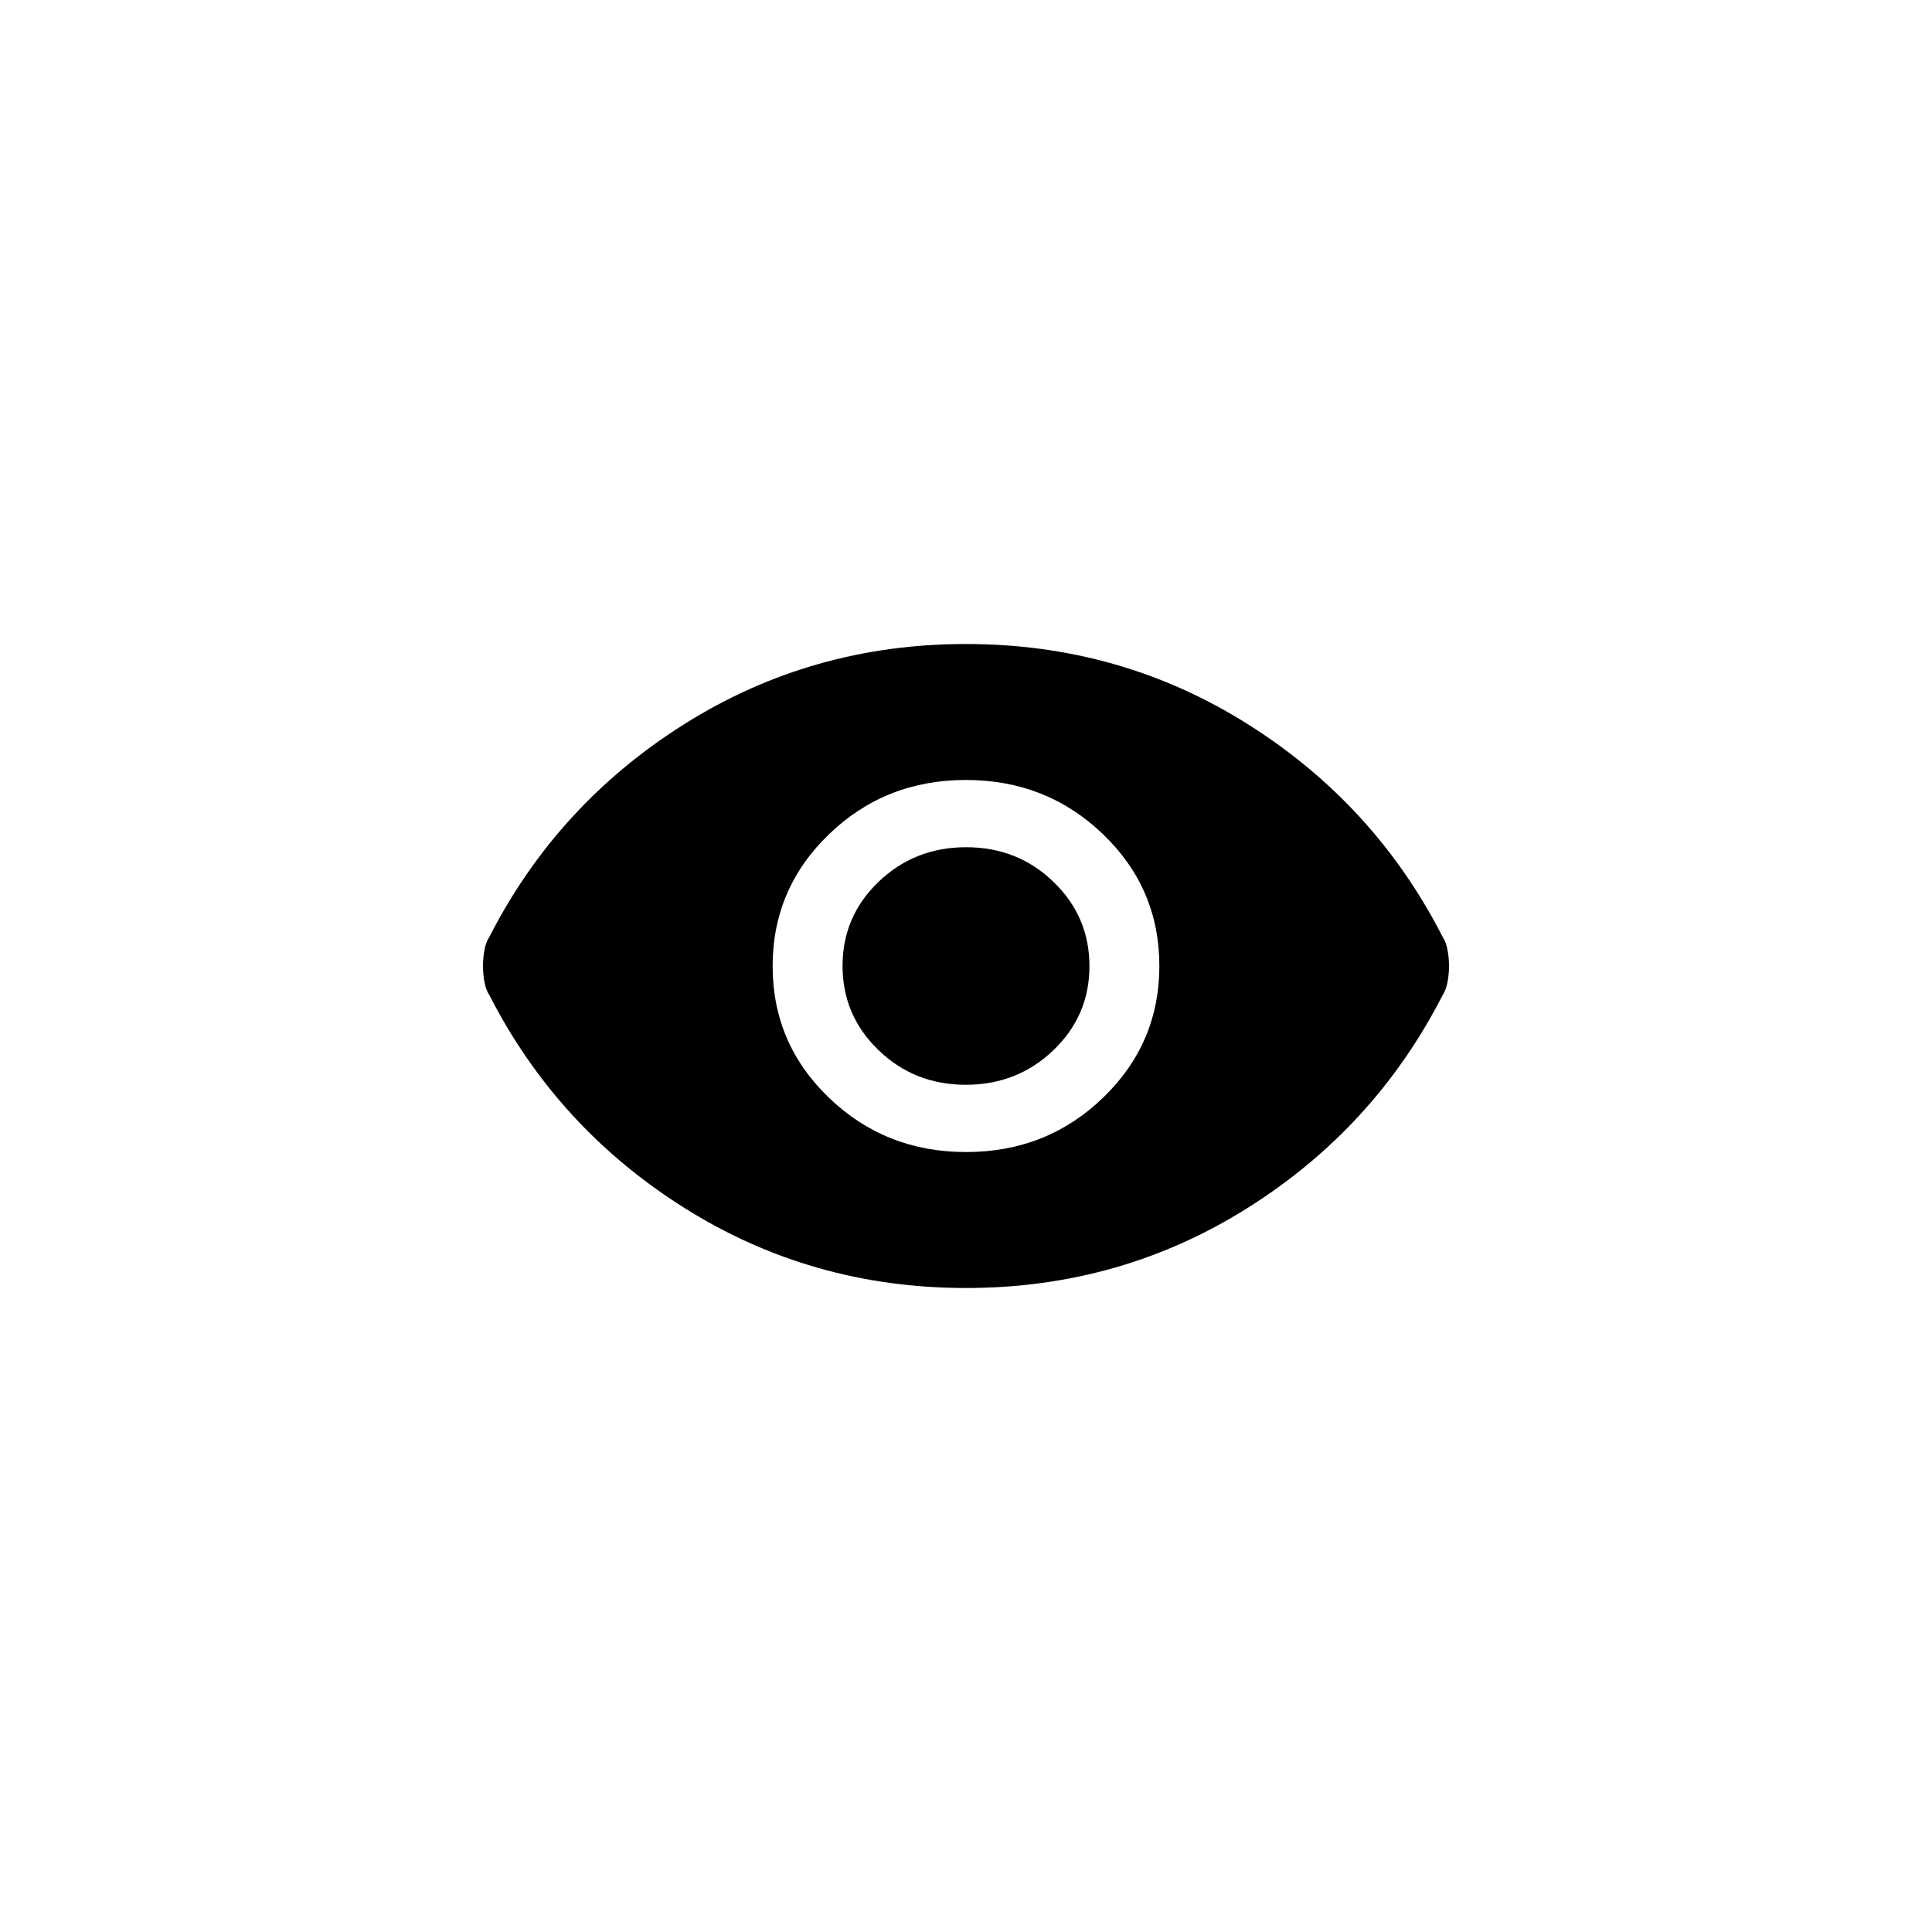
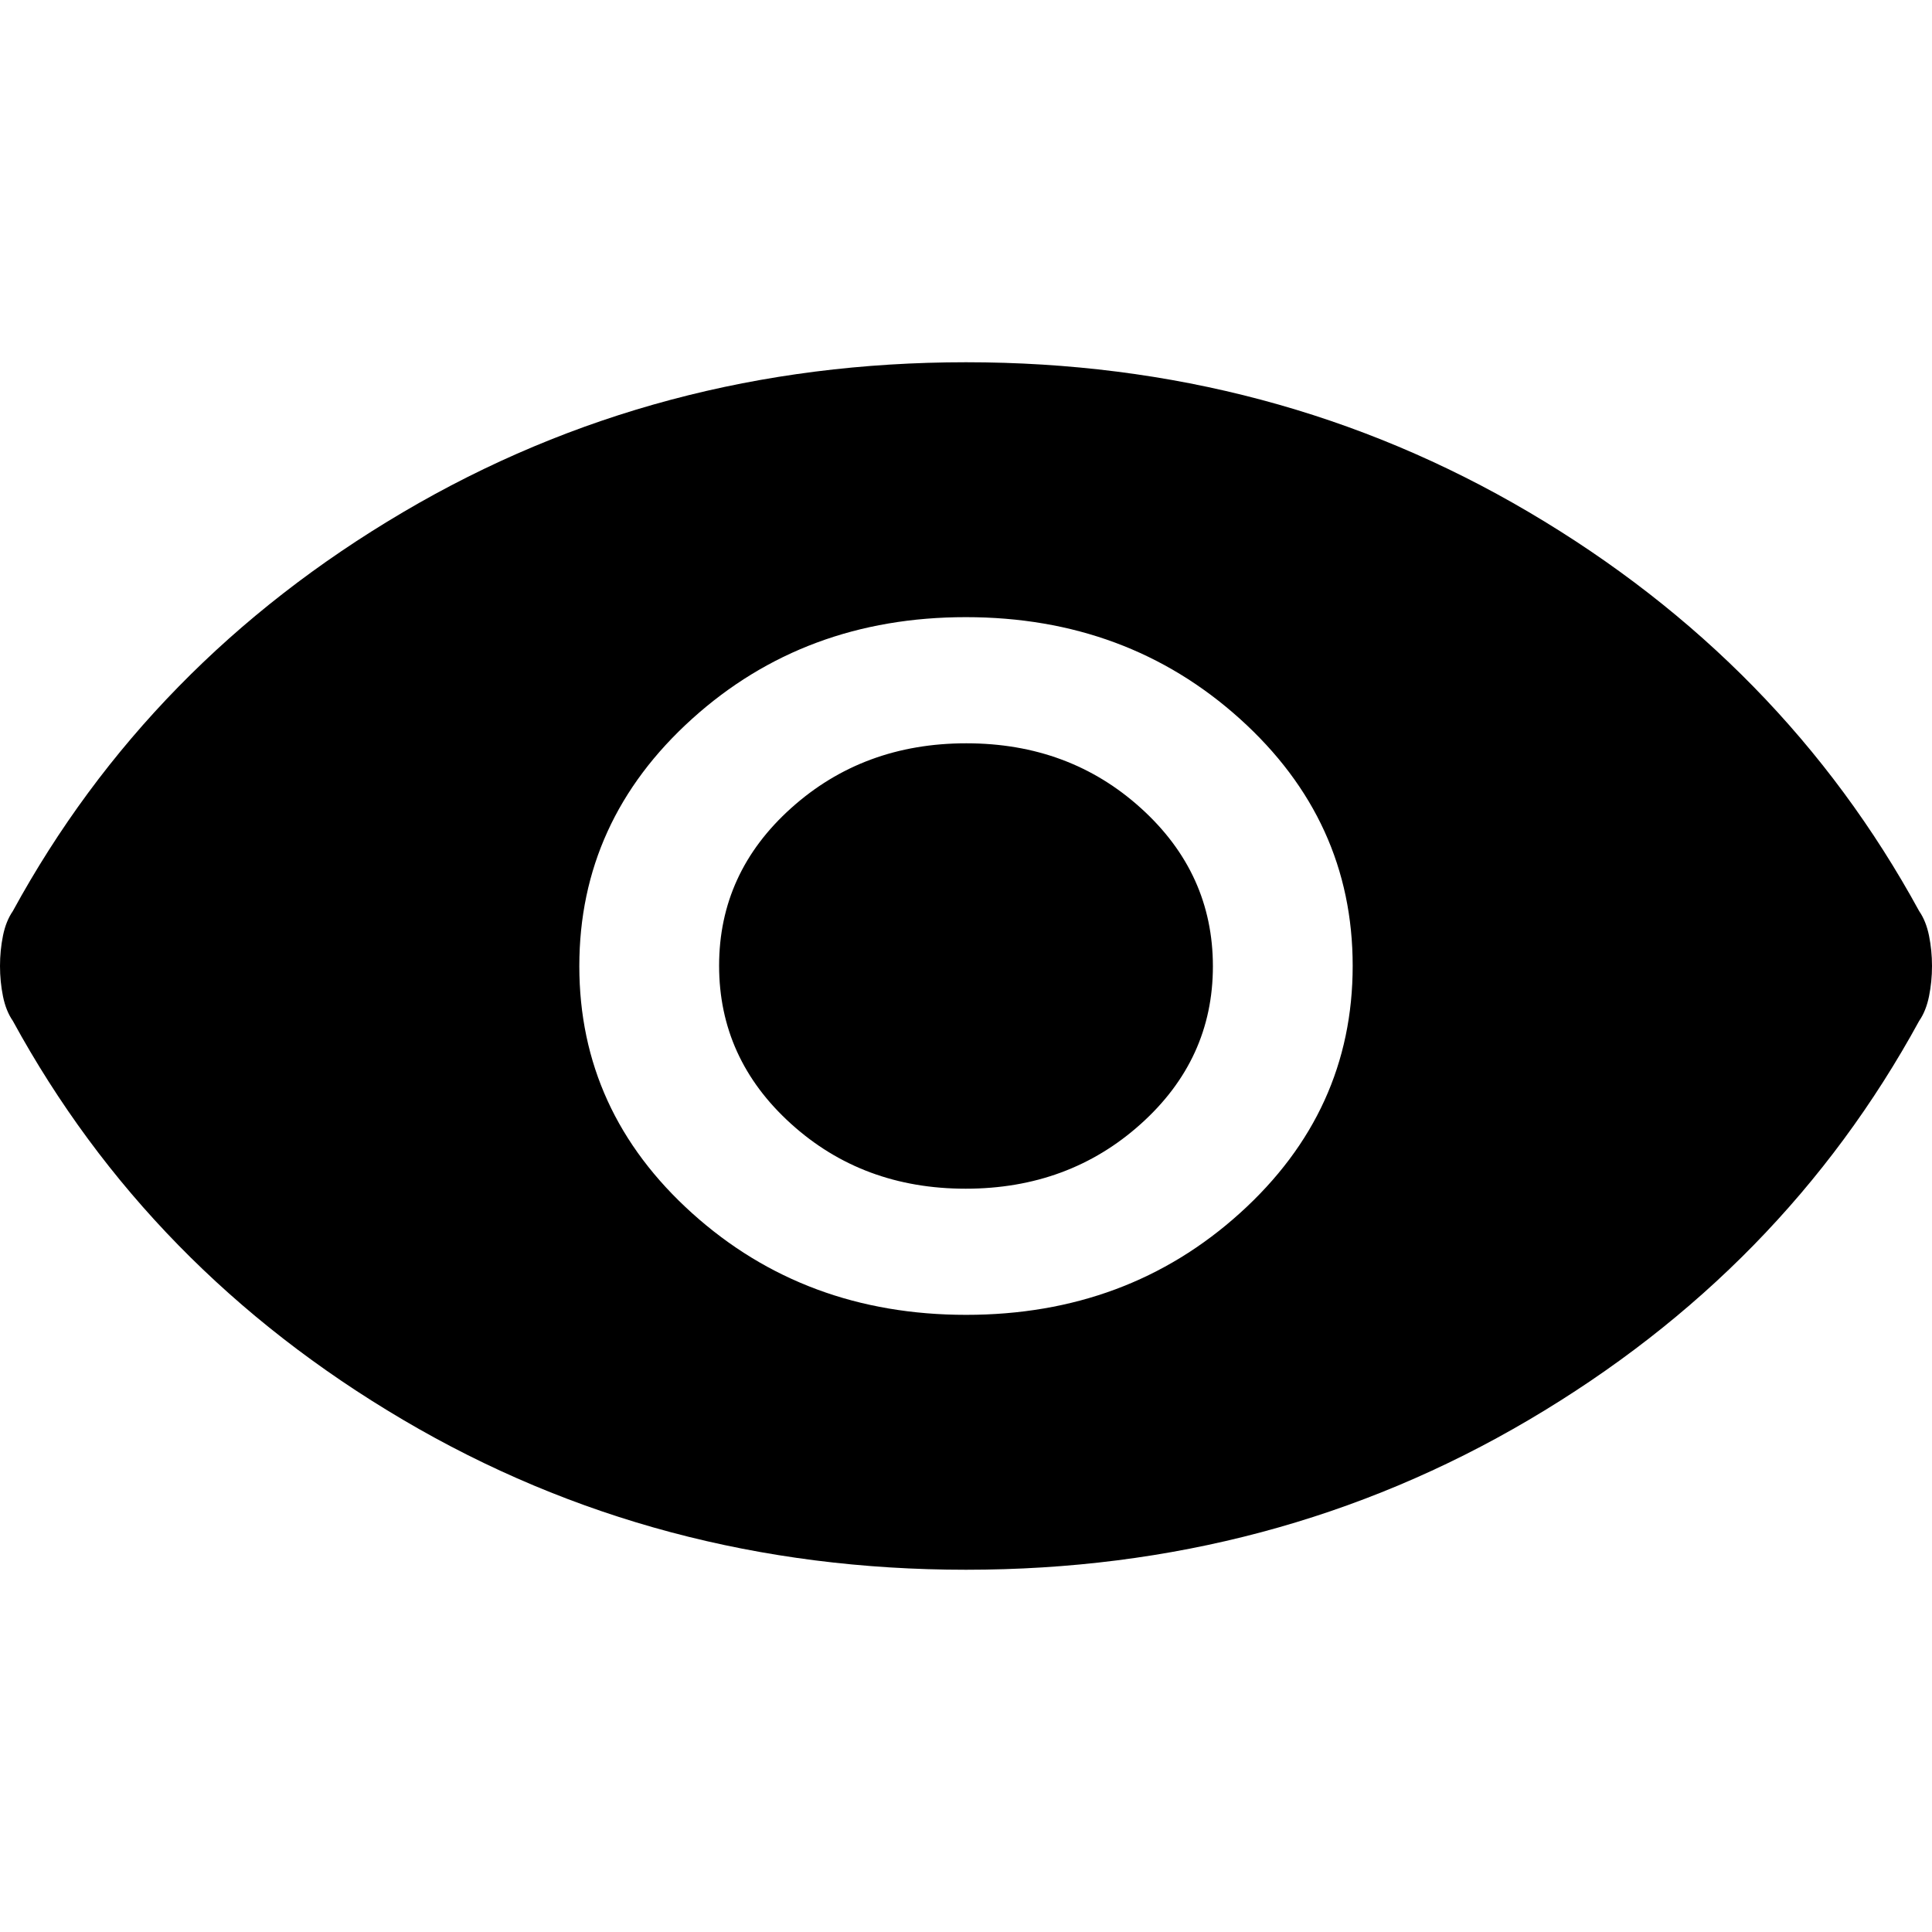
<svg xmlns="http://www.w3.org/2000/svg" width="48" height="48" viewBox="0 0 48 48" fill="none">
-   <path d="M24.002 28.622C25.337 28.622 26.471 28.173 27.404 27.273C28.337 26.374 28.804 25.282 28.804 23.998C28.804 22.713 28.337 21.622 27.402 20.724C26.468 19.827 25.333 19.378 23.998 19.378C22.663 19.378 21.529 19.827 20.596 20.727C19.663 21.626 19.196 22.718 19.196 24.002C19.196 25.287 19.663 26.378 20.598 27.276C21.532 28.173 22.667 28.622 24.002 28.622ZM23.996 26.951C23.142 26.951 22.419 26.664 21.825 26.089C21.23 25.515 20.933 24.817 20.933 23.996C20.933 23.175 21.232 22.479 21.829 21.907C22.426 21.335 23.151 21.049 24.004 21.049C24.858 21.049 25.581 21.336 26.175 21.911C26.77 22.485 27.067 23.183 27.067 24.004C27.067 24.825 26.768 25.521 26.171 26.093C25.574 26.665 24.849 26.951 23.996 26.951ZM24 32C21.444 32 19.113 31.338 17.007 30.013C14.901 28.689 13.285 26.927 12.16 24.727C12.102 24.64 12.062 24.531 12.037 24.401C12.012 24.272 12 24.138 12 24C12 23.862 12.012 23.728 12.037 23.599C12.062 23.469 12.102 23.36 12.16 23.273C13.285 21.073 14.901 19.311 17.007 17.987C19.113 16.662 21.444 16 24 16C26.556 16 28.887 16.662 30.993 17.987C33.099 19.311 34.715 21.073 35.84 23.273C35.898 23.36 35.938 23.469 35.963 23.599C35.988 23.728 36 23.862 36 24C36 24.138 35.988 24.272 35.963 24.401C35.938 24.531 35.898 24.64 35.84 24.727C34.715 26.927 33.099 28.689 30.993 30.013C28.887 31.338 26.556 32 24 32Z" fill="black" />
+   <path d="M24.004 32.667C26.674 32.667 28.942 31.824 30.808 30.138C32.674 28.452 33.607 26.405 33.607 23.996C33.607 21.588 32.673 19.542 30.804 17.858C28.935 16.175 26.666 15.333 23.996 15.333C21.326 15.333 19.058 16.176 17.192 17.862C15.326 19.548 14.393 21.595 14.393 24.004C14.393 26.412 15.327 28.458 17.196 30.142C19.065 31.825 21.334 32.667 24.004 32.667ZM23.991 29.533C22.285 29.533 20.838 28.995 19.649 27.917C18.46 26.84 17.866 25.531 17.866 23.992C17.866 22.453 18.463 21.147 19.658 20.075C20.852 19.003 22.302 18.467 24.009 18.467C25.715 18.467 27.162 19.005 28.351 20.083C29.54 21.16 30.134 22.469 30.134 24.008C30.134 25.547 29.537 26.853 28.342 27.925C27.148 28.997 25.698 29.533 23.991 29.533ZM24 39C18.888 39 14.226 37.758 10.014 35.275C5.801 32.792 2.57 29.488 0.319 25.364C0.205 25.199 0.123 24.995 0.074 24.753C0.025 24.51 0 24.259 0 24C0 23.741 0.025 23.49 0.074 23.247C0.123 23.005 0.205 22.801 0.319 22.636C2.57 18.512 5.801 15.208 10.014 12.725C14.226 10.242 18.888 9 24 9C29.112 9 33.774 10.242 37.986 12.725C42.199 15.208 45.43 18.512 47.681 22.636C47.795 22.801 47.877 23.005 47.926 23.247C47.975 23.49 48 23.741 48 24C48 24.259 47.975 24.51 47.926 24.753C47.877 24.995 47.795 25.199 47.681 25.364C45.43 29.488 42.199 32.792 37.986 35.275C33.774 37.758 29.112 39 24 39Z" fill="black" />
</svg>
